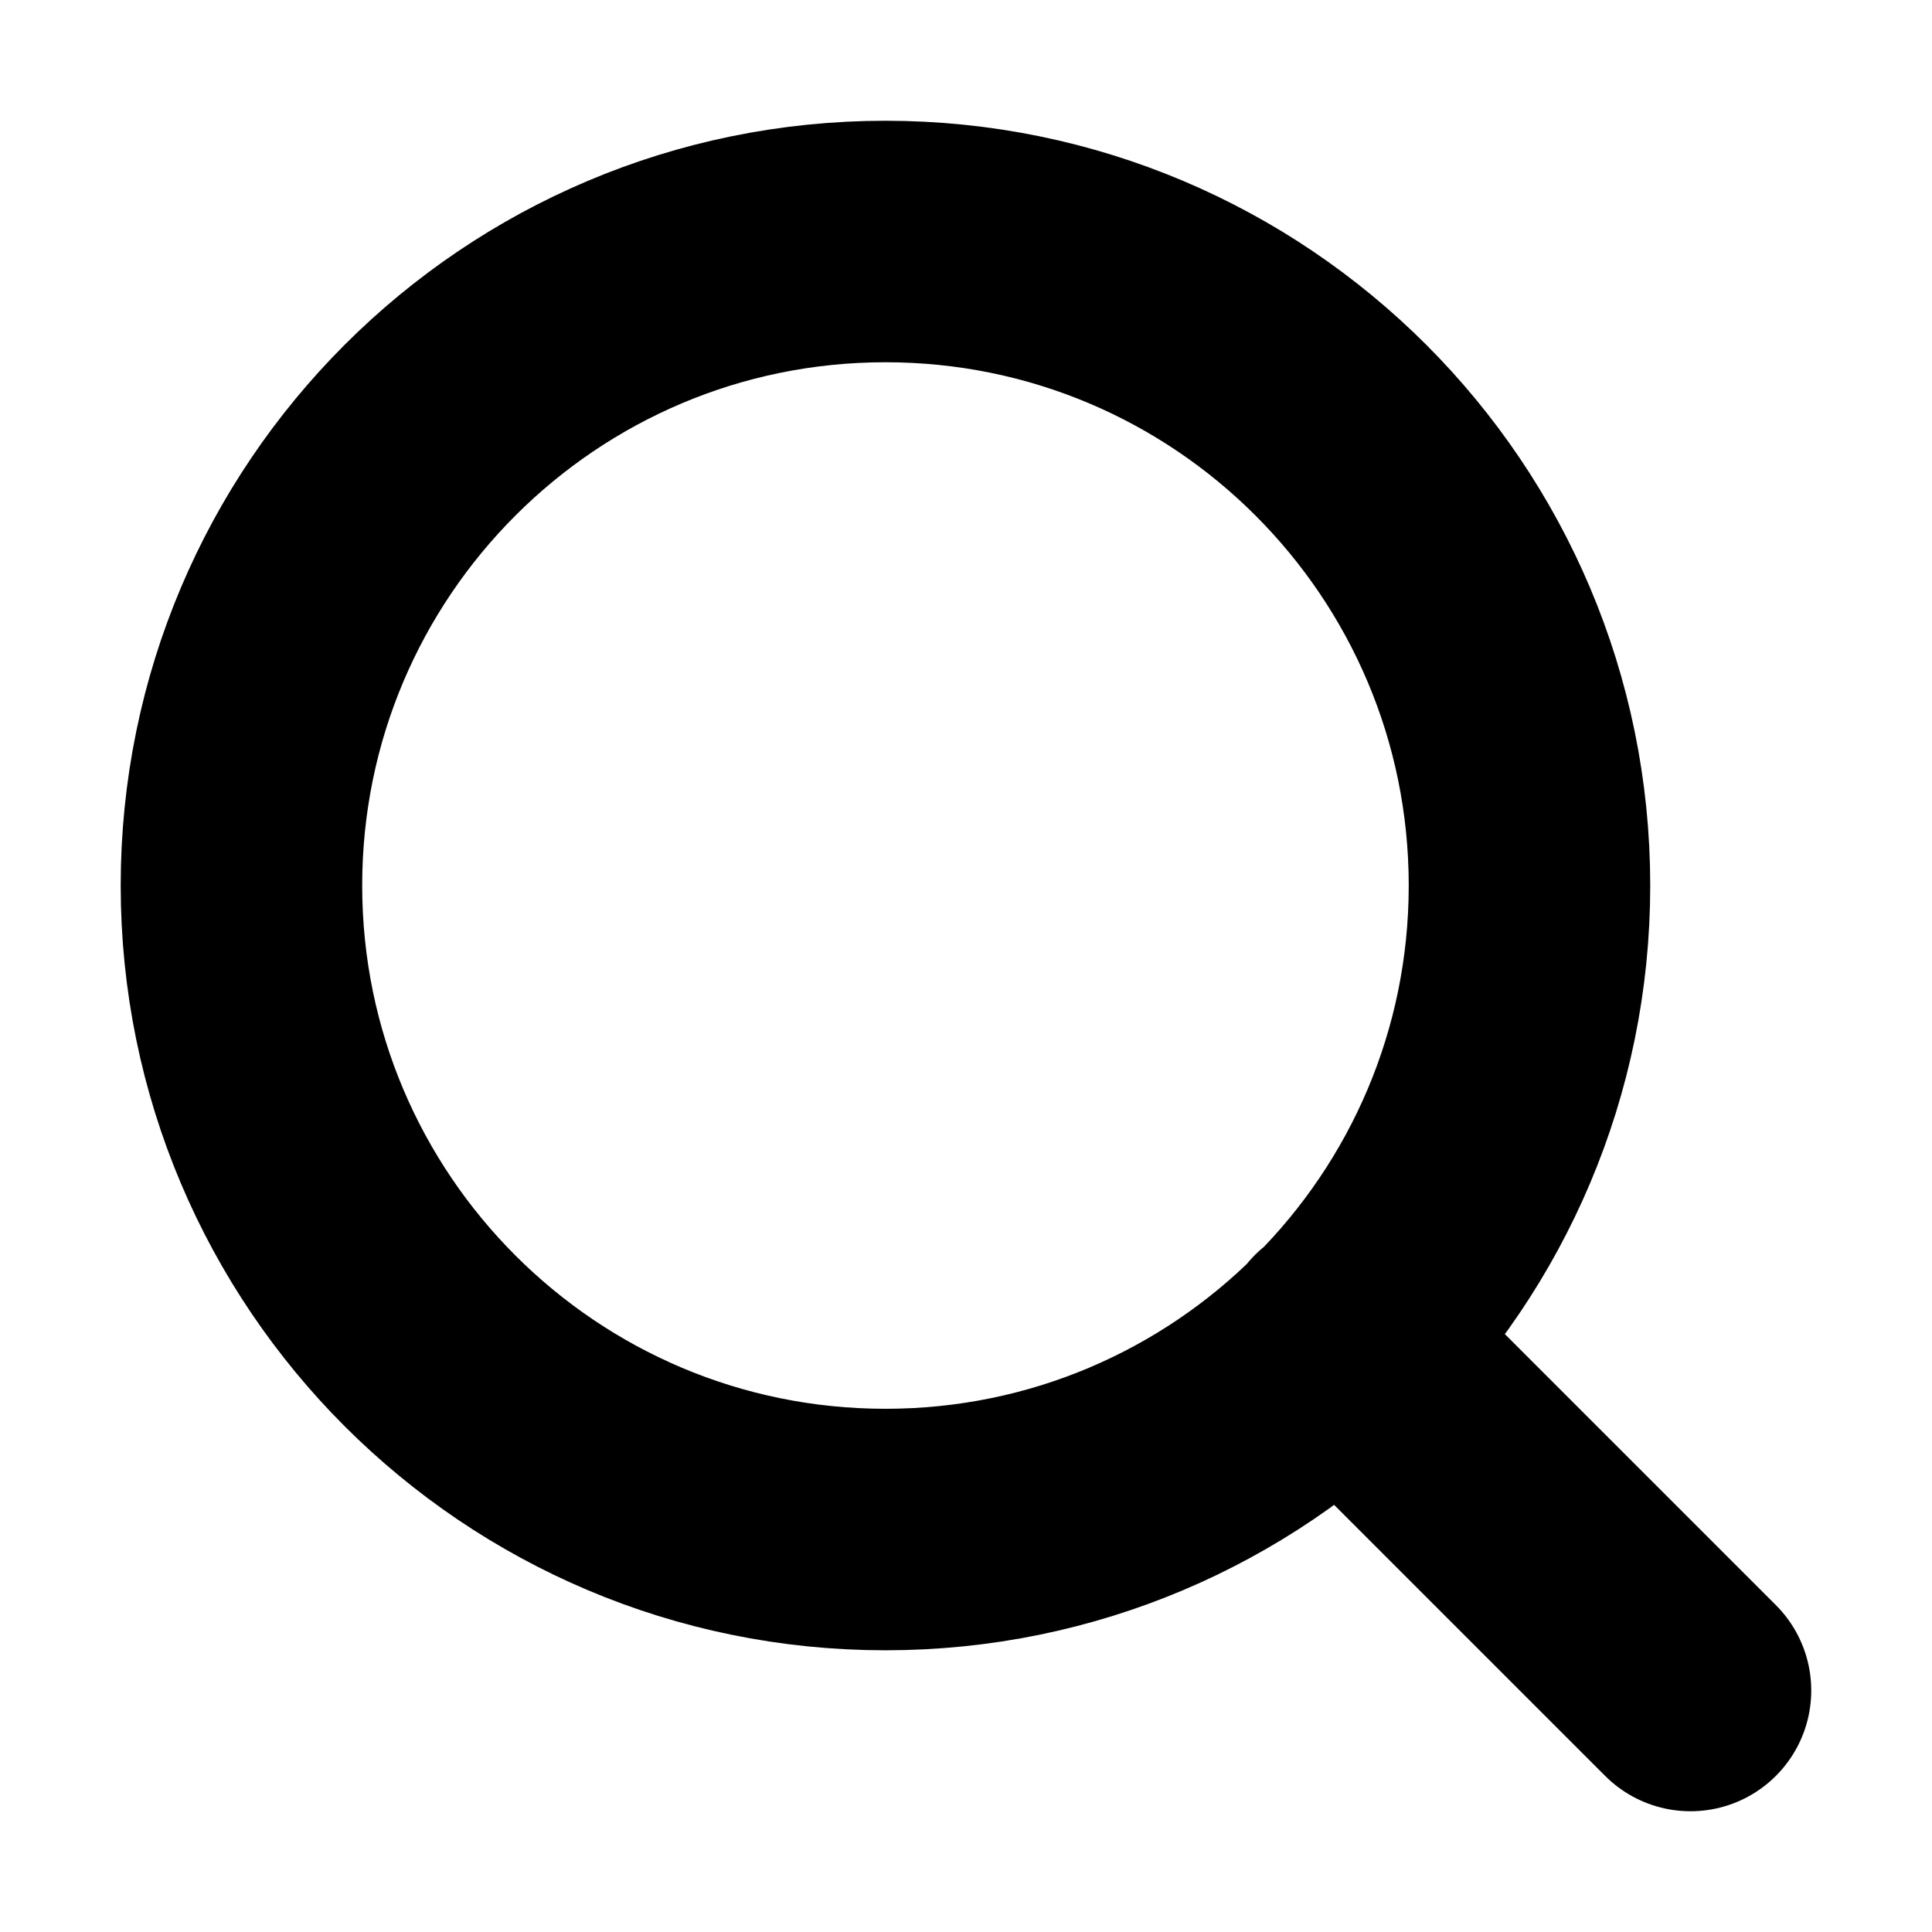
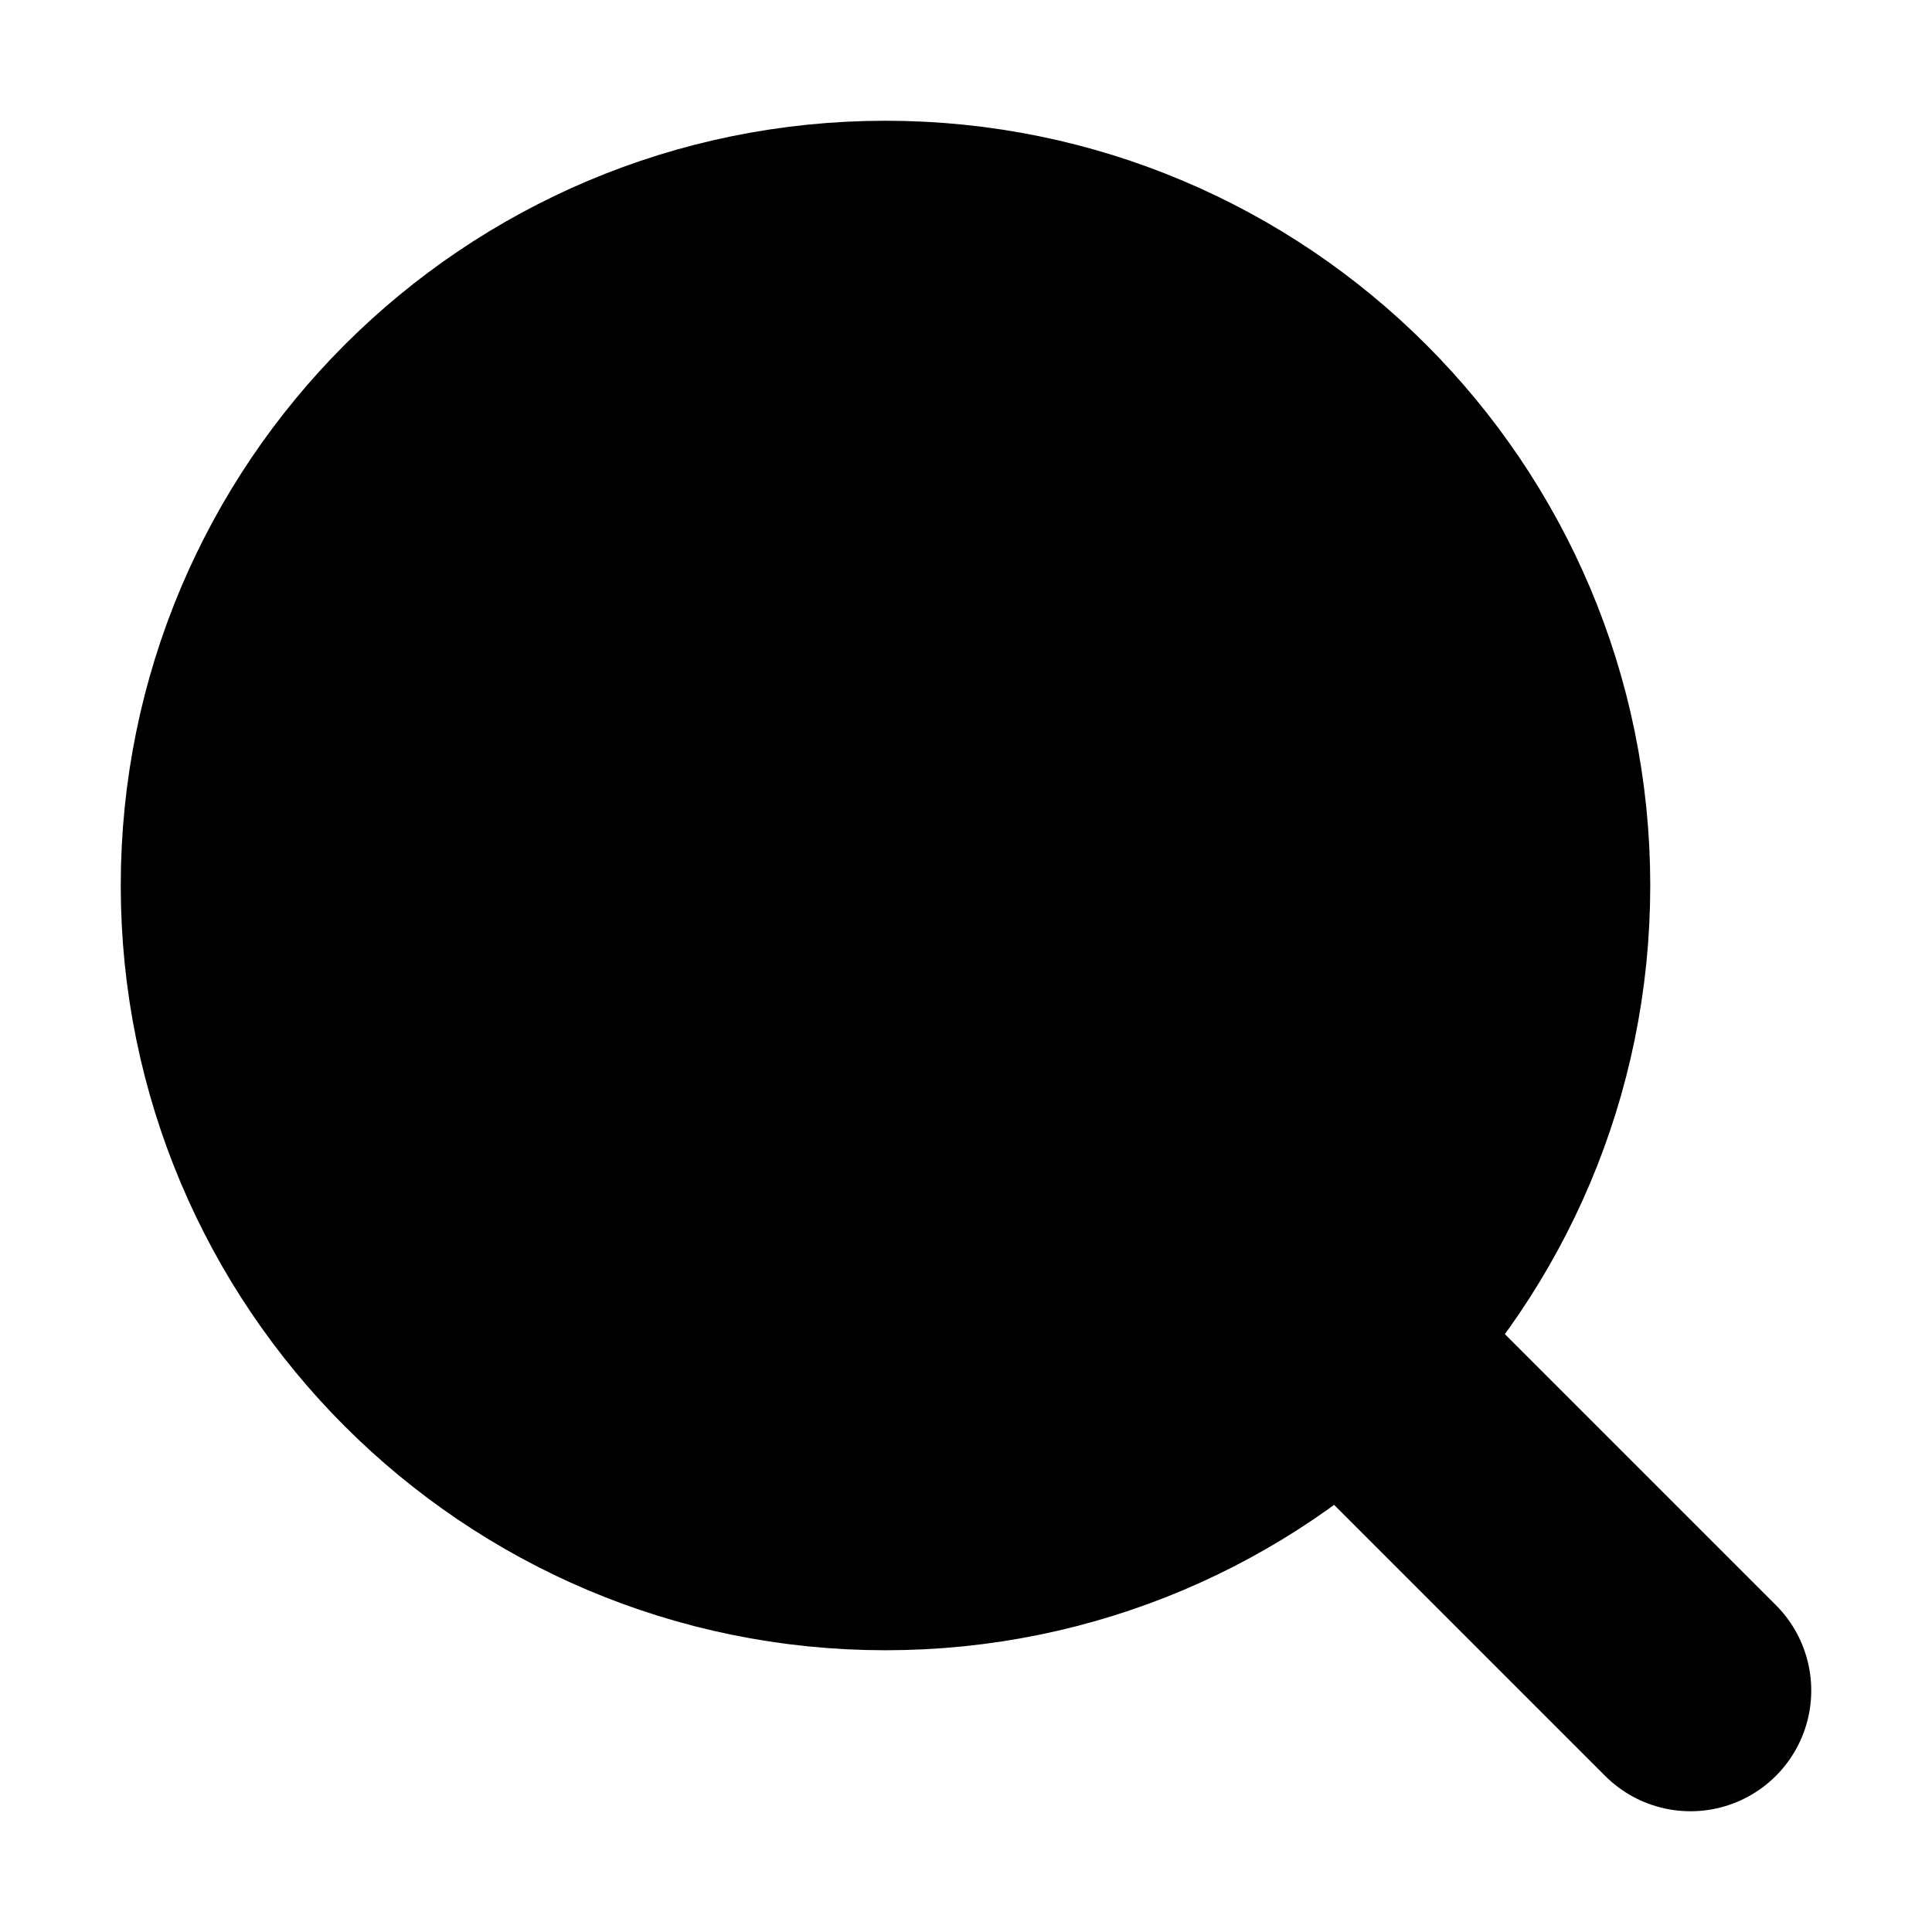
- <svg xmlns="http://www.w3.org/2000/svg" focusable="false" height="1em" width="1em">
+ <svg xmlns="http://www.w3.org/2000/svg" width="1em" height="1em">
  <g id="tuiIconSearch">
-     <svg fill="none" height="1em" overflow="visible" viewBox="0 0 16 16" width="1em" x="50%" y="50%">
+     <svg x="50%" y="50%" width="1em" height="1em" overflow="visible" viewBox="0 0 16 16">
      <svg x="-8" y="-8">
-         <path d="M7.333 12.667A5.333 5.333 0 1 0 7.333 2a5.333 5.333 0 0 0 0 10.667zM14 14l-2.9-2.9" stroke="currentColor" stroke-linecap="round" stroke-linejoin="round" stroke-width="2" />
+         <svg width="16" height="16" viewBox="0 0 24 24" stroke="currentColor" stroke-width="3" stroke-linecap="round" stroke-linejoin="round">
+           <circle cx="11" cy="11" r="8" />
+           <line x1="21" y1="21" x2="16.65" y2="16.65" />
+         </svg>
      </svg>
    </svg>
  </g>
</svg>
